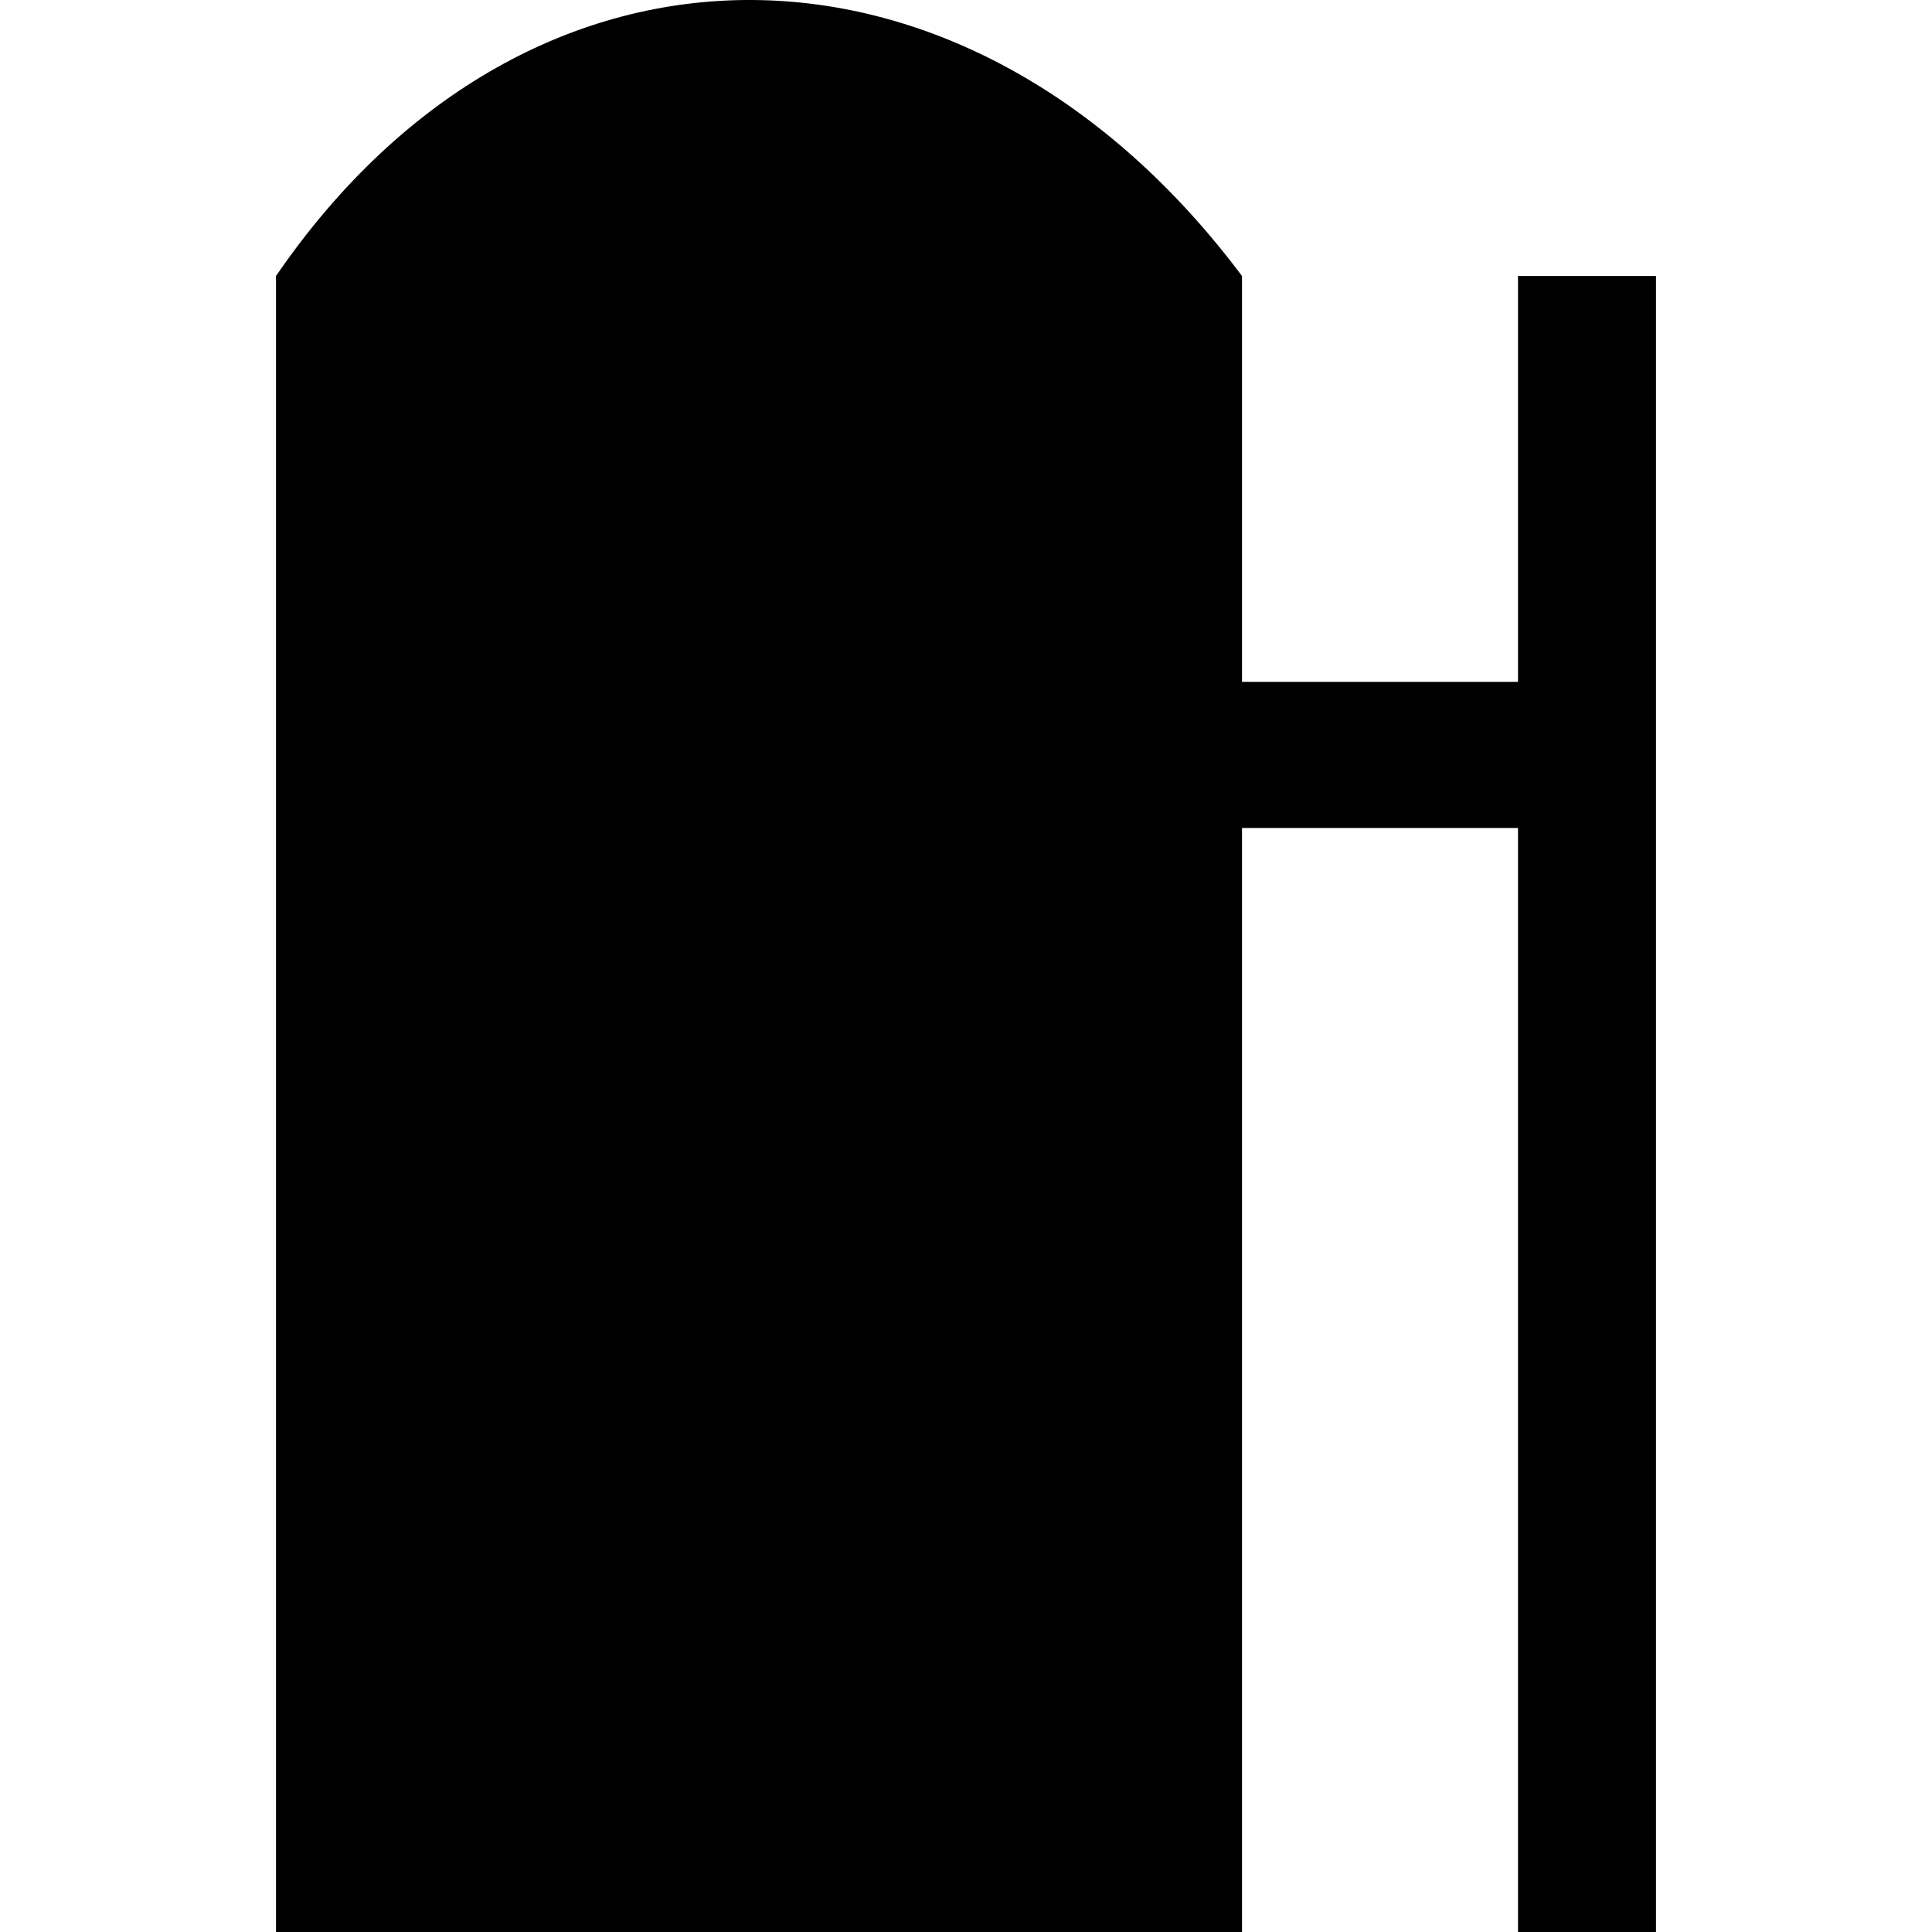
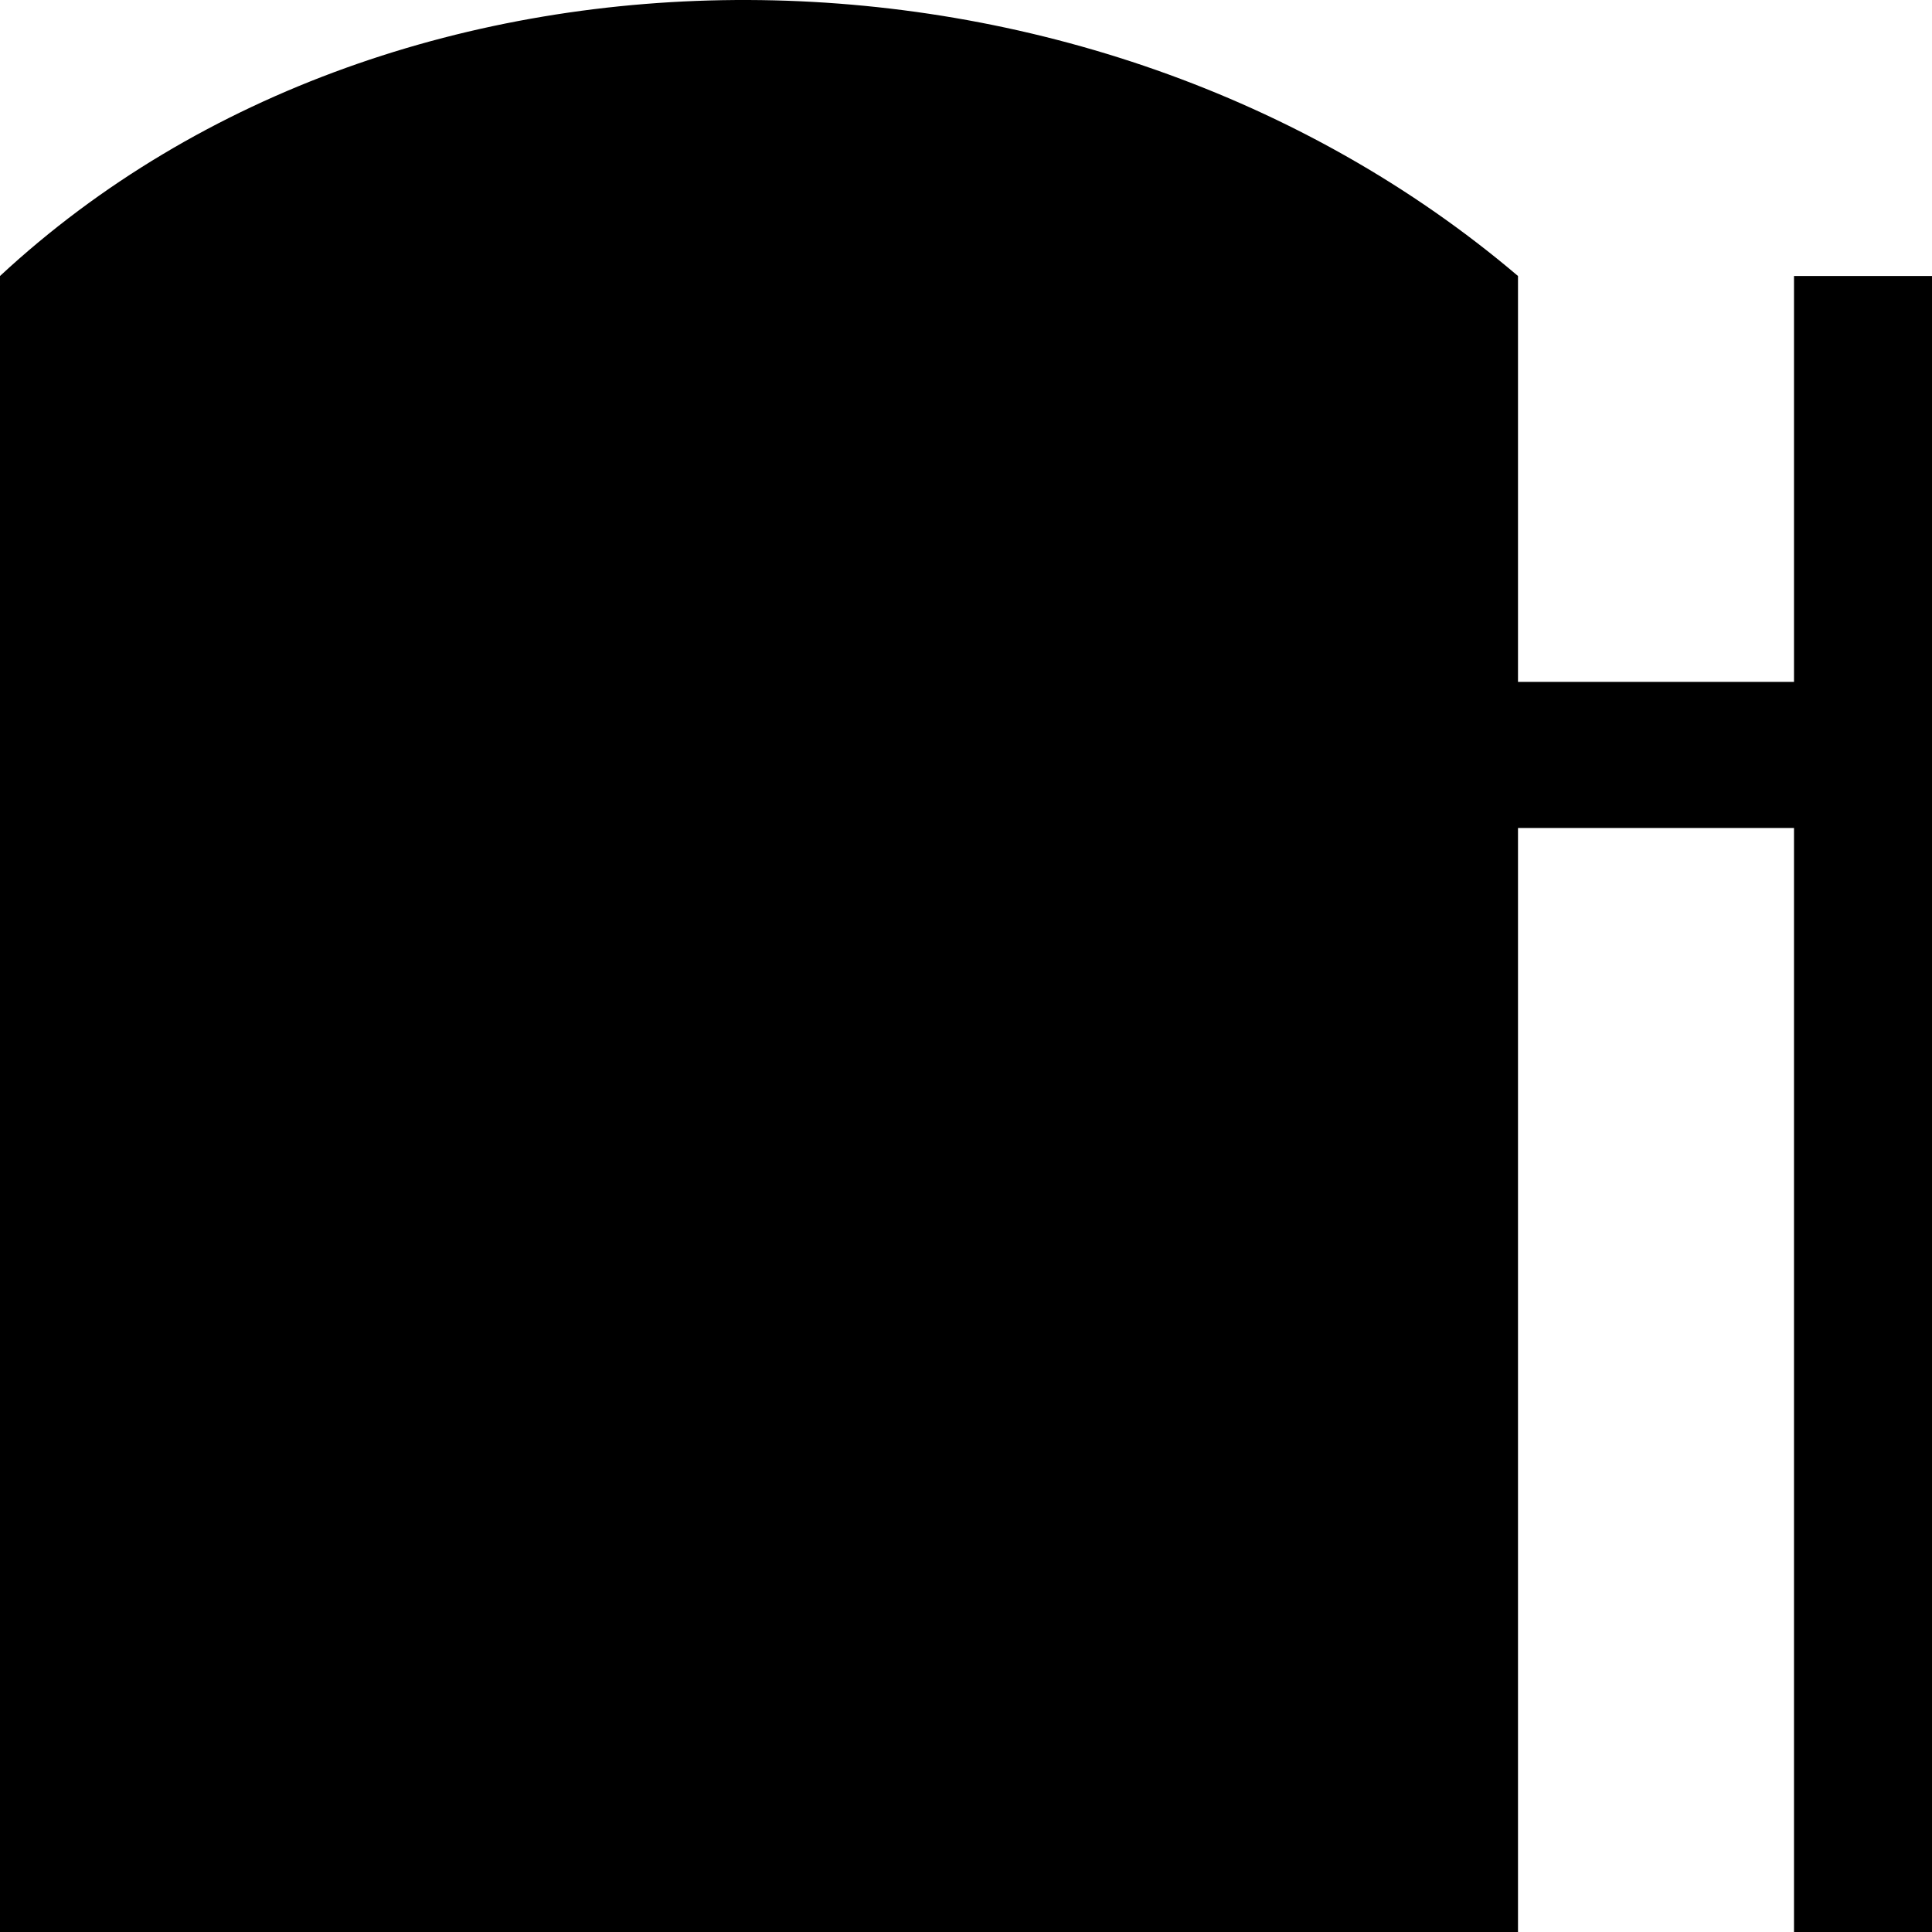
<svg xmlns="http://www.w3.org/2000/svg" viewBox="0 0 14 14" height="14" width="14" id="svg109" version="1.1">
  <defs id="defs113" />
-   <path id="rect4498" d="M 5.451 0 C 4.179 -0.007 2.923 0.653 2 2 L 2 14 L 9 14 L 9 6 L 11 6 L 11 14 L 12 14 L 12 2 L 11 2 L 11 4.941 L 9 4.941 L 9 2 C 8.011 0.679 6.723 0.007 5.451 0 z " style="opacity:1;fill:#000000;fill-opacity:1;fill-rule:evenodd;stroke:none;stroke-width:1.253;stroke-linecap:square;stroke-linejoin:miter;stroke-miterlimit:4;stroke-dasharray:none;stroke-opacity:1;paint-order:stroke fill markers" />
+   <path id="rect4495" d="M 5.422 0 C 3.423 -0.007 1.451 0.653 0 2 L 0 14 L 11 14 L 11 6 L 13 6 L 13 14 L 14 14 L 14 2 L 13 2 L 13 4.941 L 11 4.941 L 11 2 C 9.445 0.679 7.421 0.007 5.422 0 z " style="opacity:1;fill:#000000;fill-opacity:1;fill-rule:evenodd;stroke:none;stroke-width:2.044;stroke-linecap:square;stroke-linejoin:miter;stroke-miterlimit:4;stroke-dasharray:none;stroke-opacity:1;paint-order:stroke fill markers" />
</svg>
